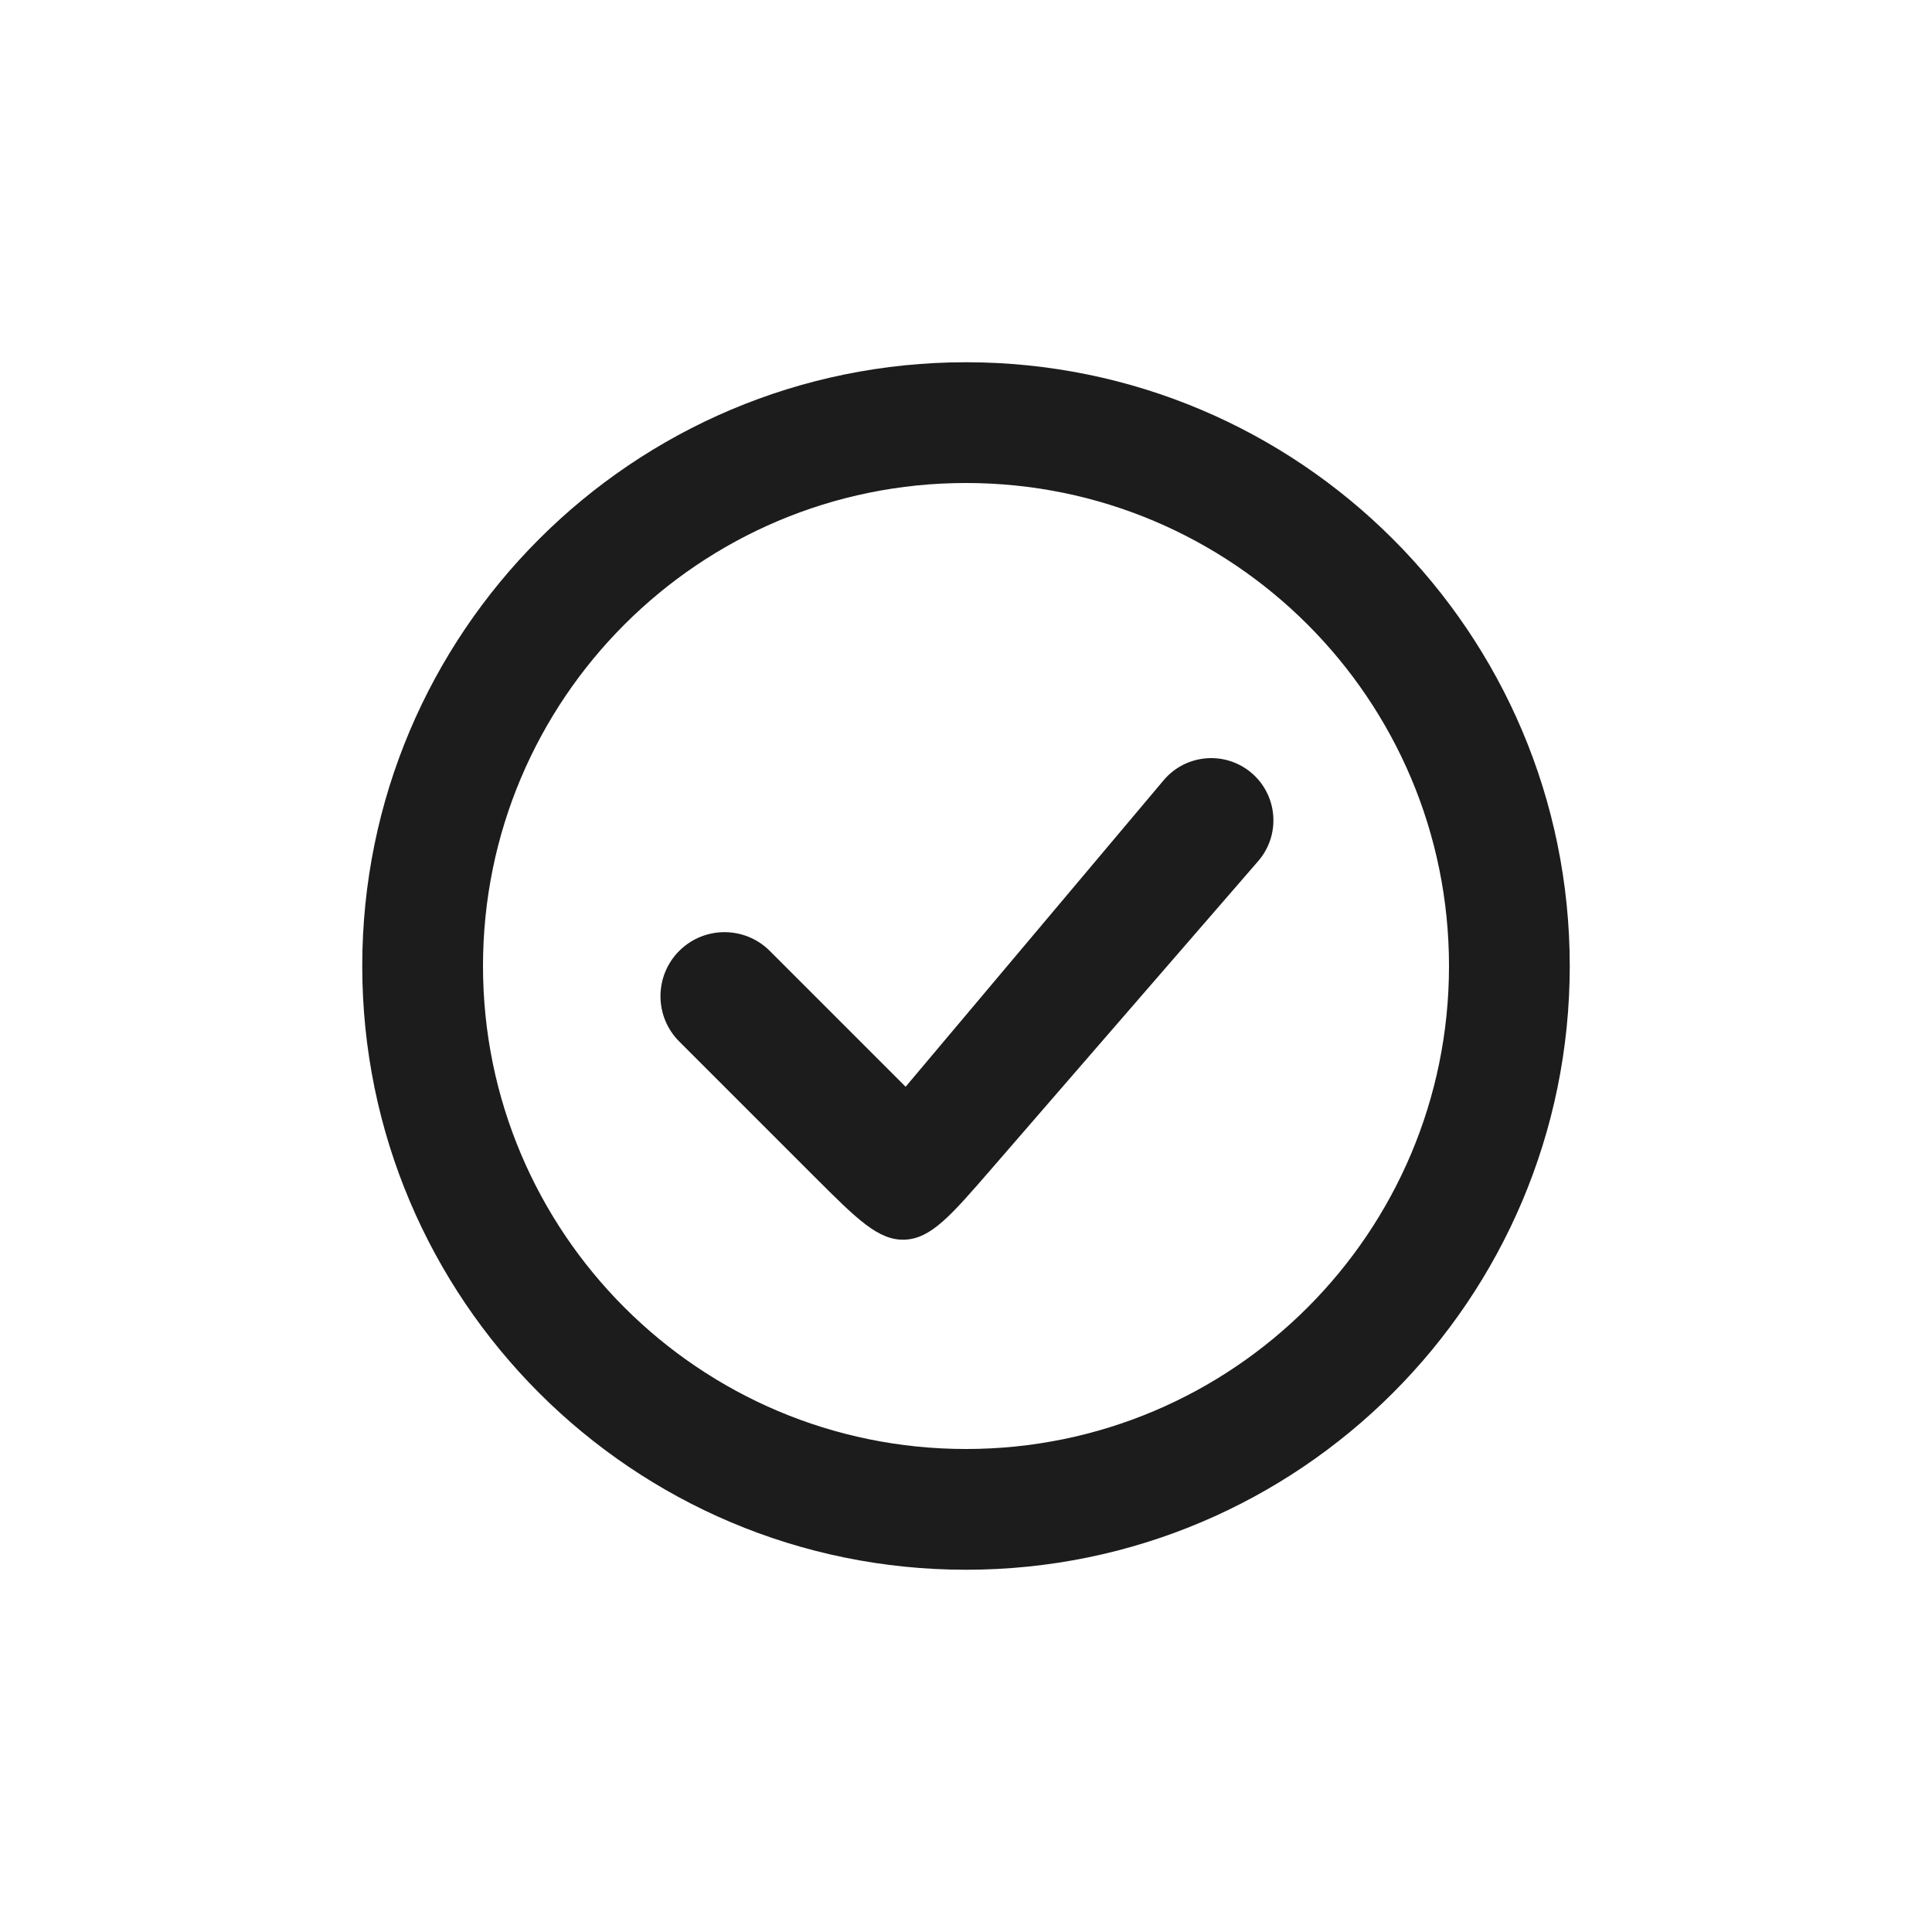
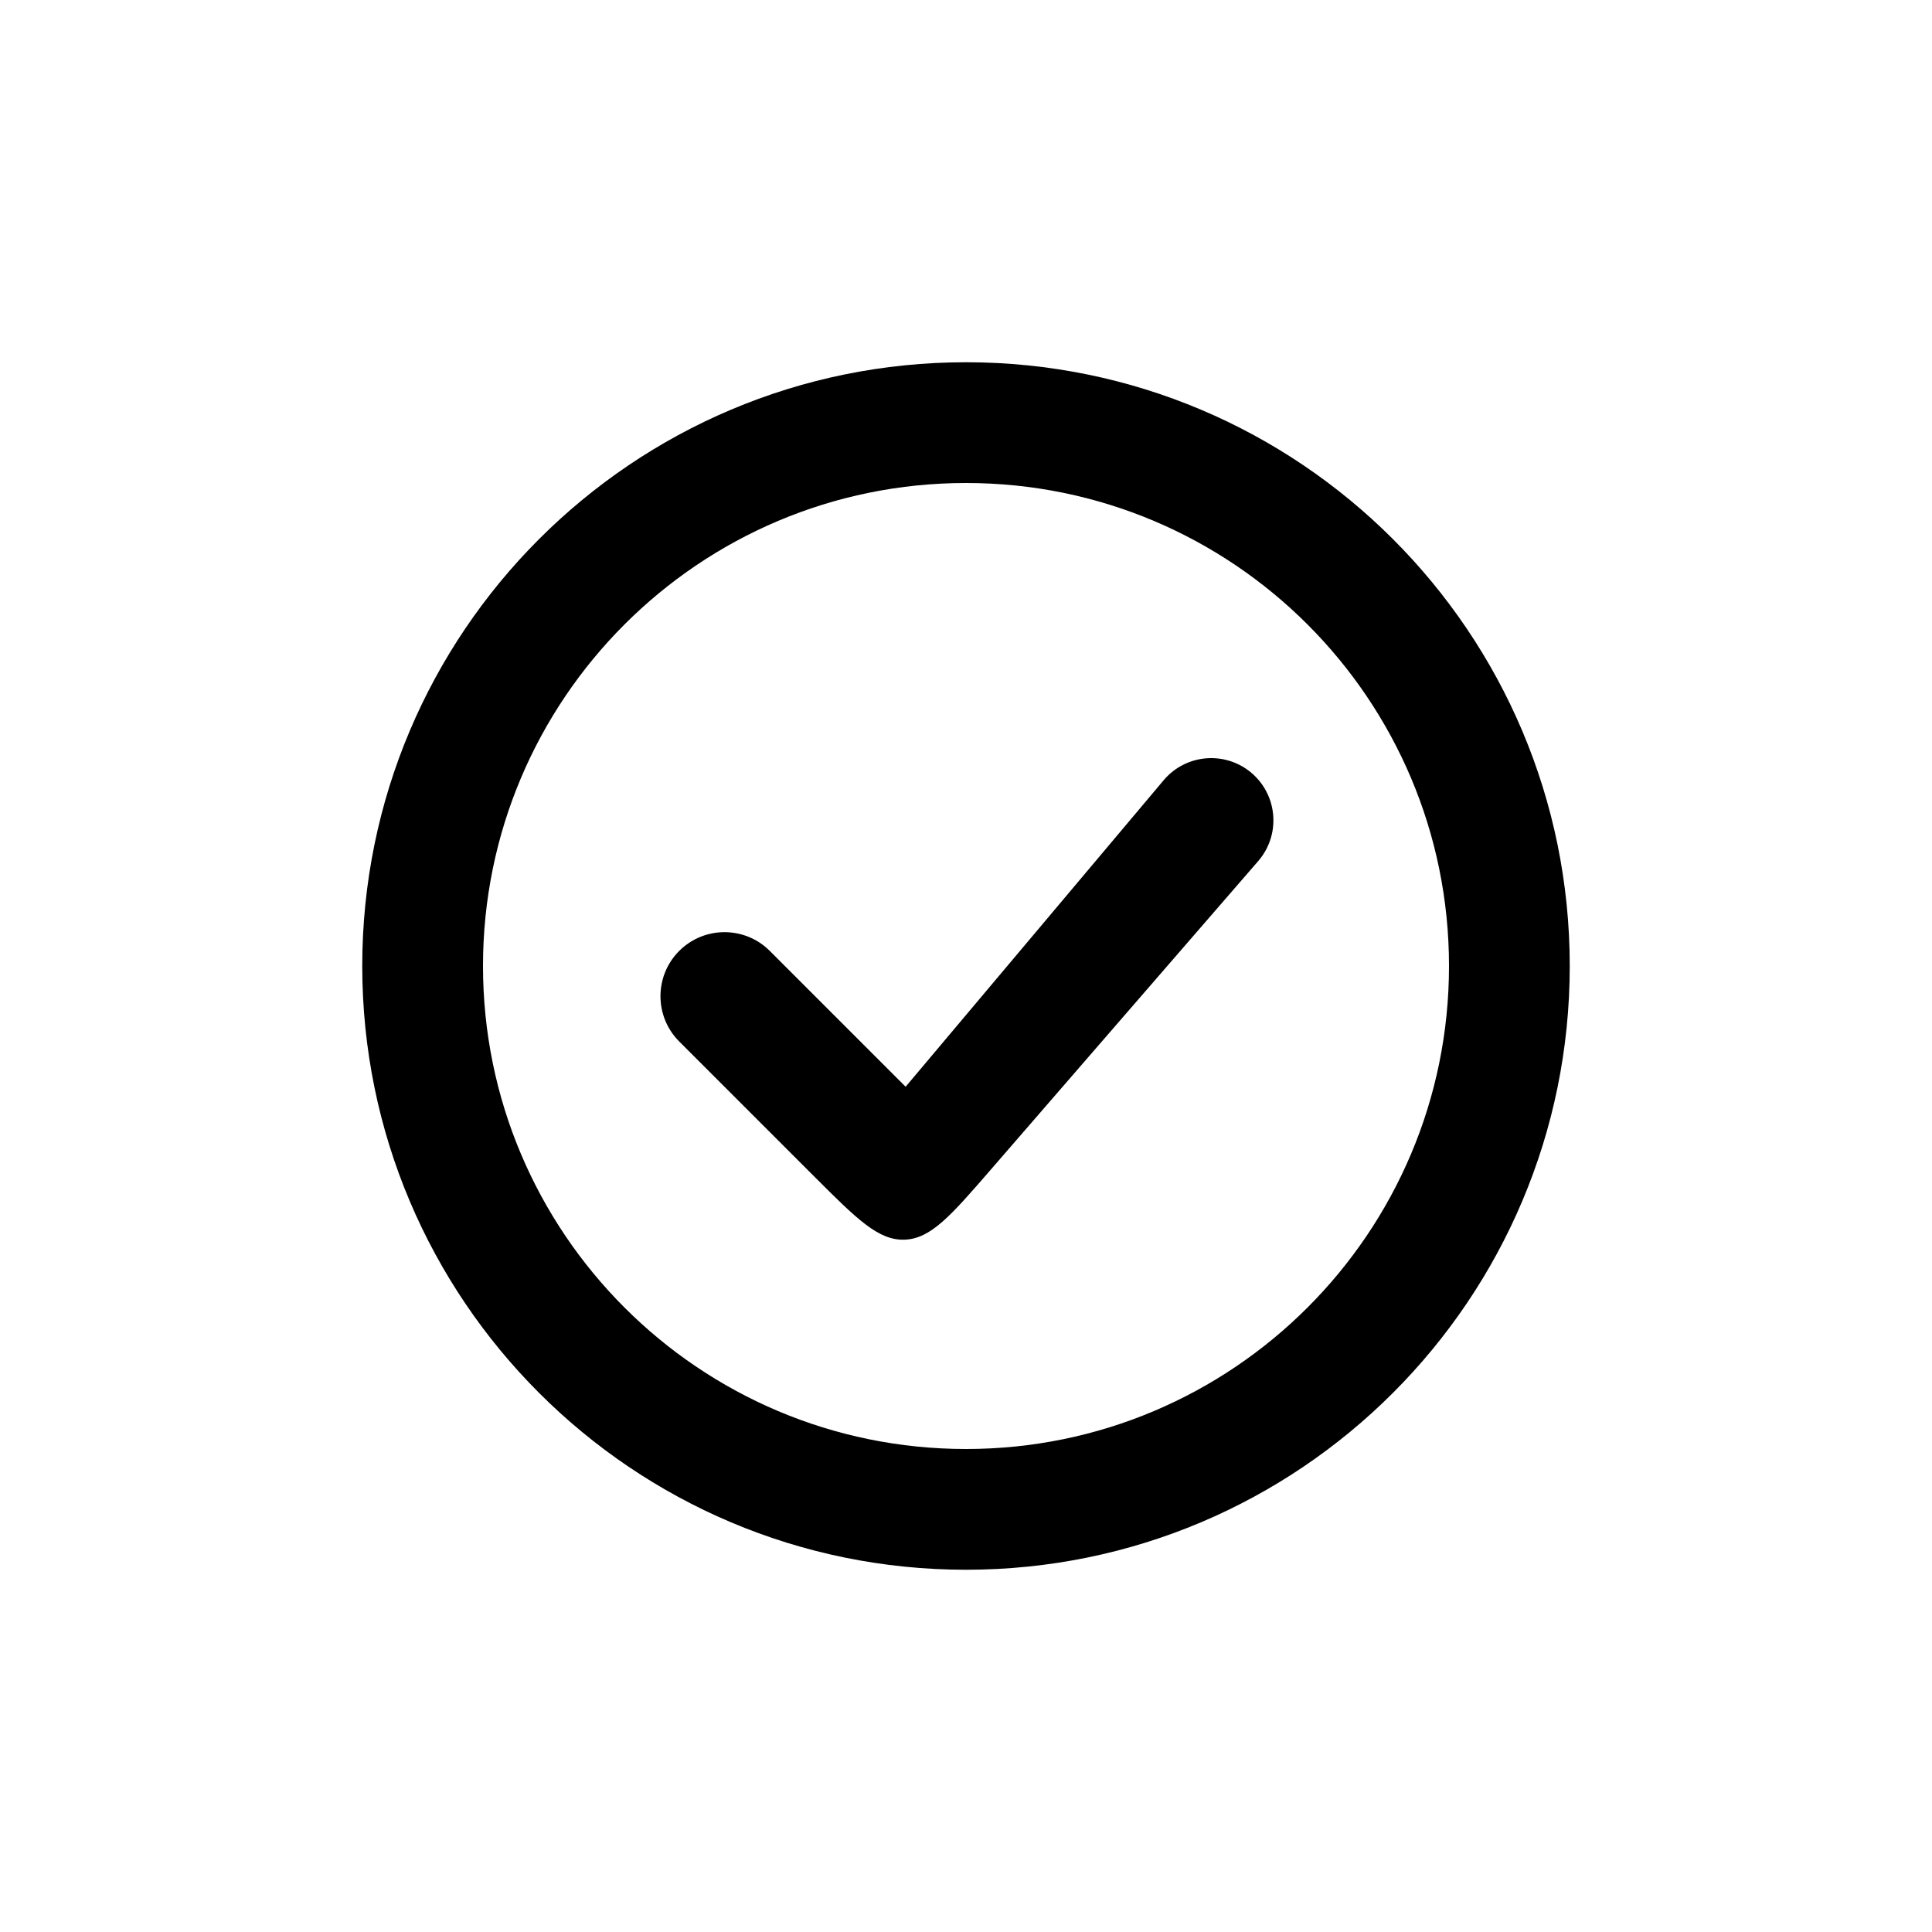
<svg xmlns="http://www.w3.org/2000/svg" width="32" height="32" viewBox="0 0 32 32" fill="none">
-   <path d="M11.25 17.25C10.836 16.836 10.836 16.164 11.25 15.75C11.664 15.336 12.336 15.336 12.75 15.75L15 18L19.273 12.924C19.649 12.477 20.32 12.432 20.753 12.823C21.168 13.2 21.207 13.838 20.84 14.262L16.407 19.377C15.748 20.137 15.418 20.517 14.983 20.533C14.548 20.548 14.193 20.193 13.481 19.481L11.25 17.25Z" fill="#1C1C1C" />
-   <path fill-rule="evenodd" clip-rule="evenodd" d="M26 16C26 21.523 21.523 26 16 26C10.477 26 6 21.523 6 16C6 10.477 10.477 6 16 6C21.523 6 26 10.477 26 16ZM24 16C24 20.418 20.418 24 16 24C11.582 24 8 20.418 8 16C8 11.582 11.582 8 16 8C20.418 8 24 11.582 24 16Z" fill="#1C1C1C" />
+   <path d="M11.25 17.25C10.836 16.836 10.836 16.164 11.25 15.75C11.664 15.336 12.336 15.336 12.75 15.75L15 18L19.273 12.924C19.649 12.477 20.32 12.432 20.753 12.823C21.168 13.2 21.207 13.838 20.84 14.262L16.407 19.377C15.748 20.137 15.418 20.517 14.983 20.533C14.548 20.548 14.193 20.193 13.481 19.481L11.25 17.25Z" fill="currentColor" />
+   <path fill-rule="evenodd" clip-rule="evenodd" d="M26 16C26 21.523 21.523 26 16 26C10.477 26 6 21.523 6 16C6 10.477 10.477 6 16 6C21.523 6 26 10.477 26 16ZM24 16C24 20.418 20.418 24 16 24C11.582 24 8 20.418 8 16C8 11.582 11.582 8 16 8C20.418 8 24 11.582 24 16Z" fill="currentColor" />
</svg>
